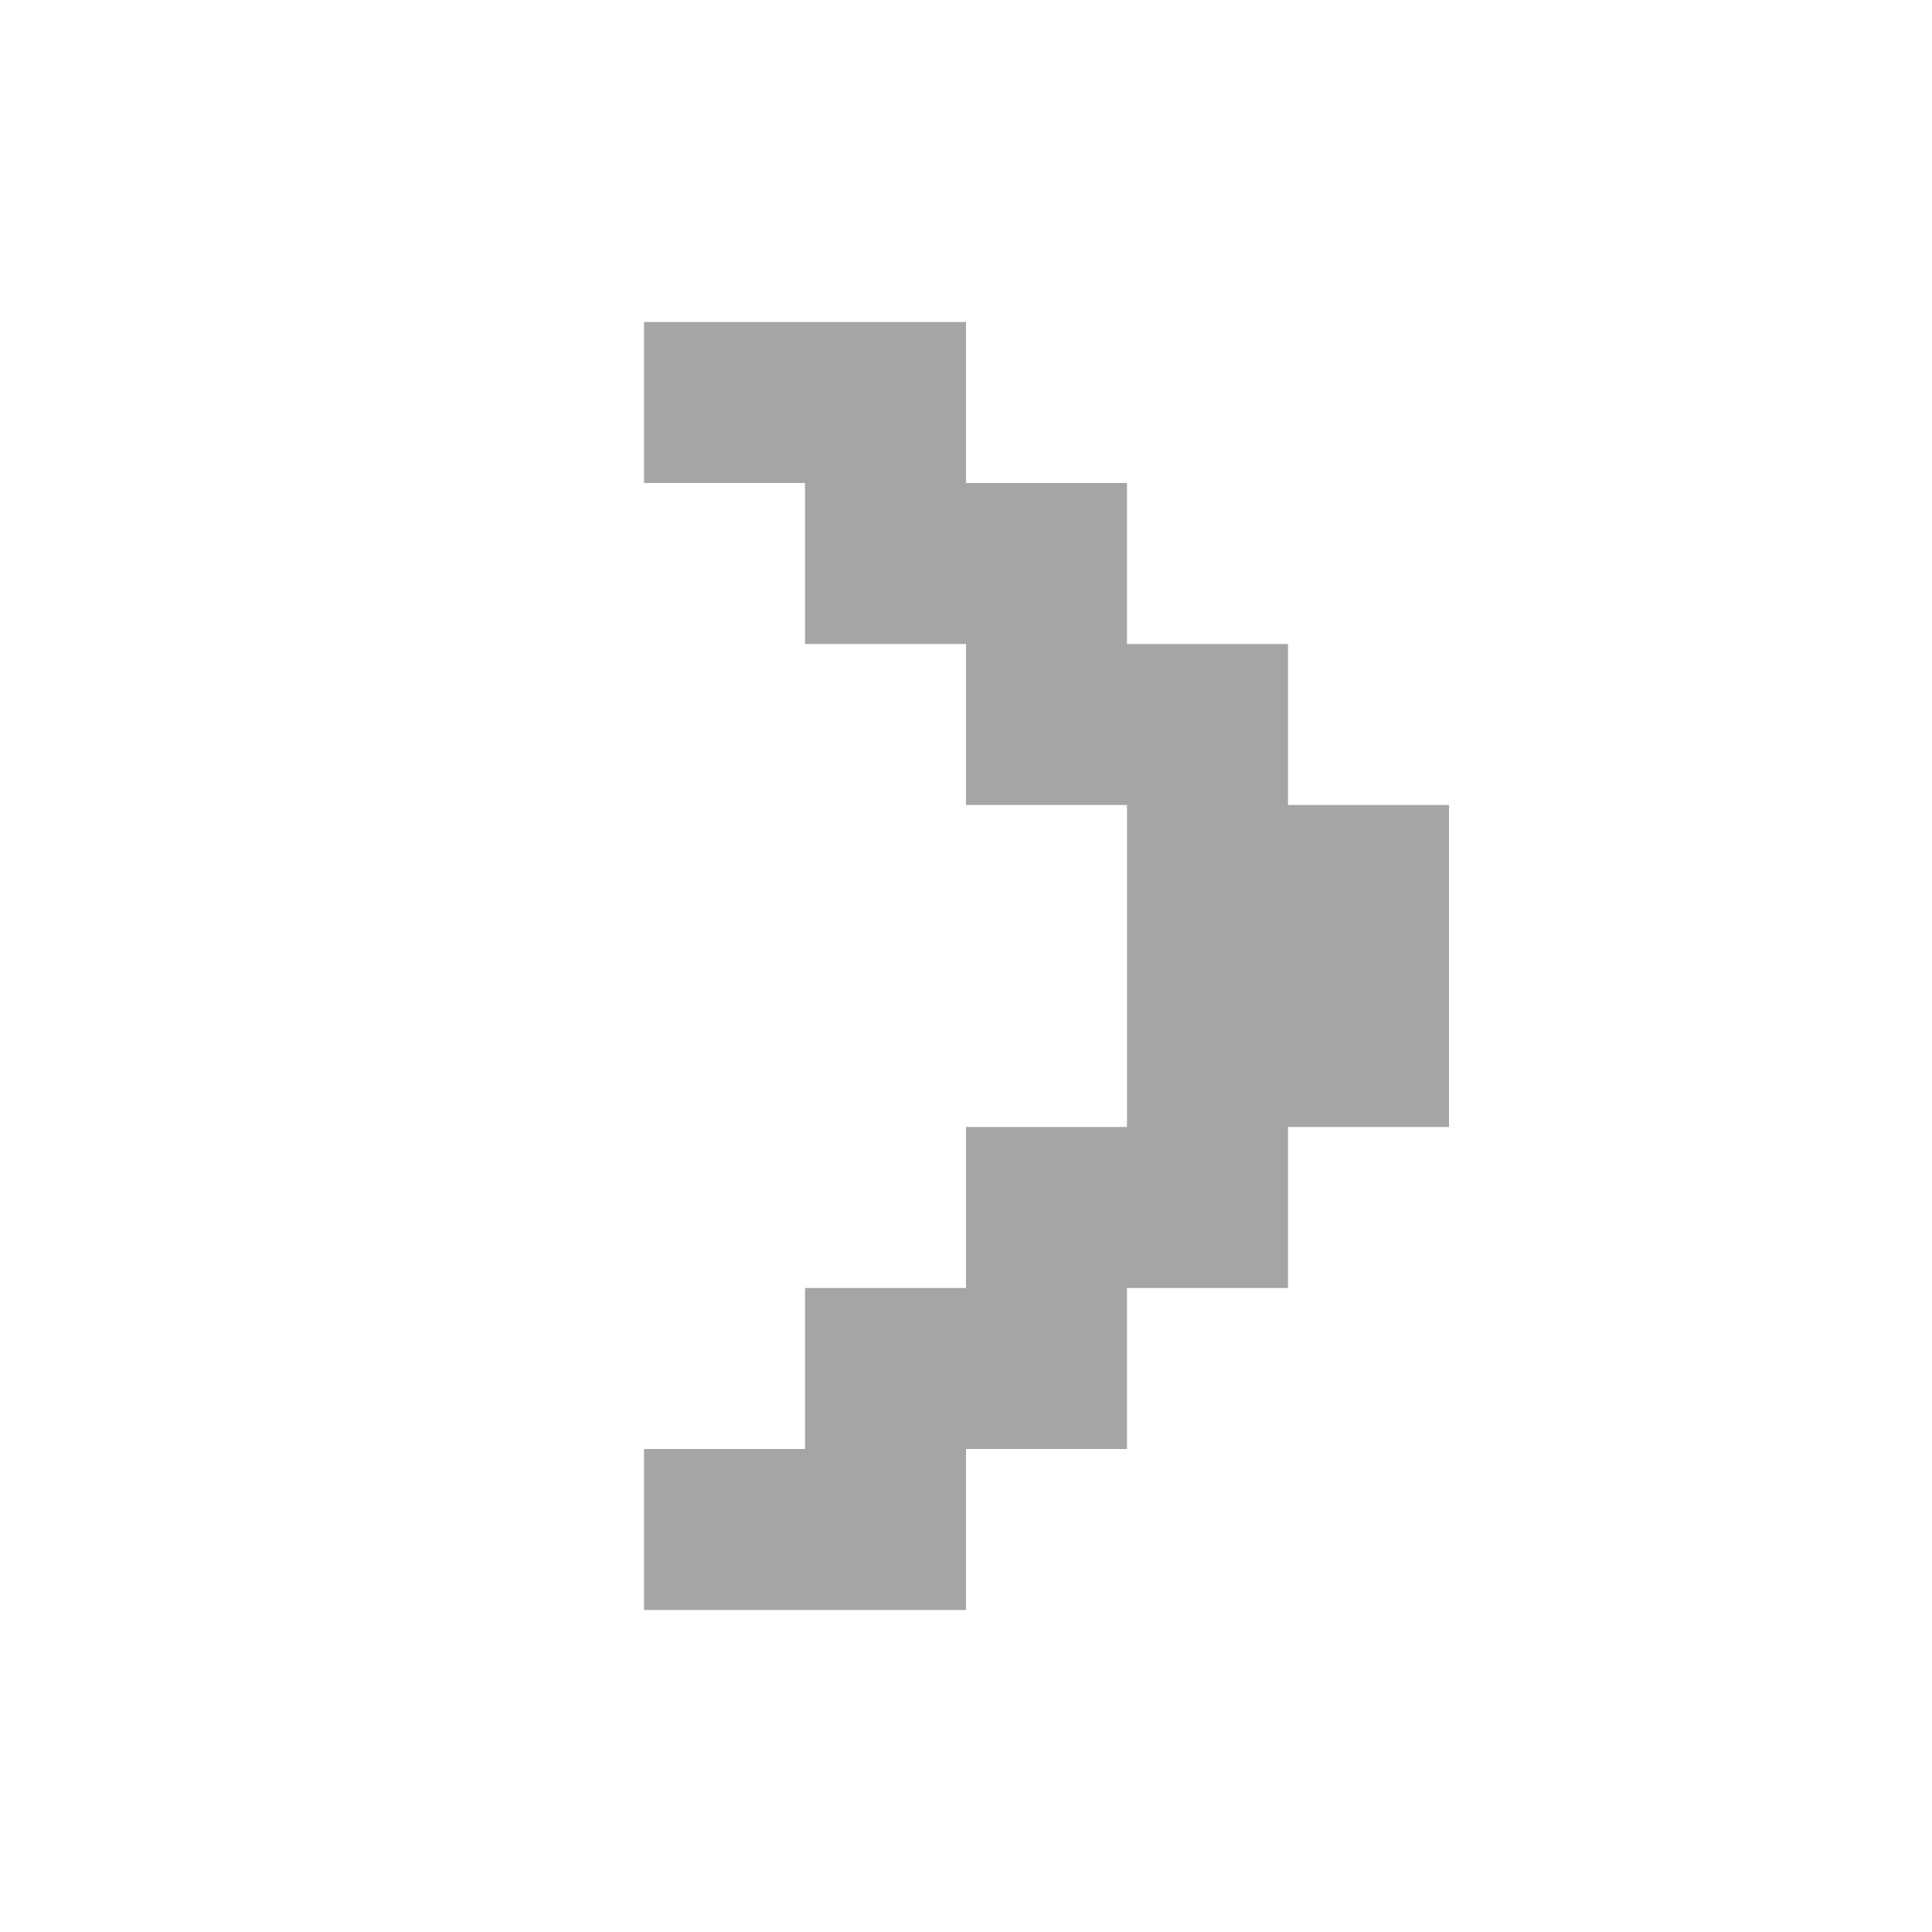
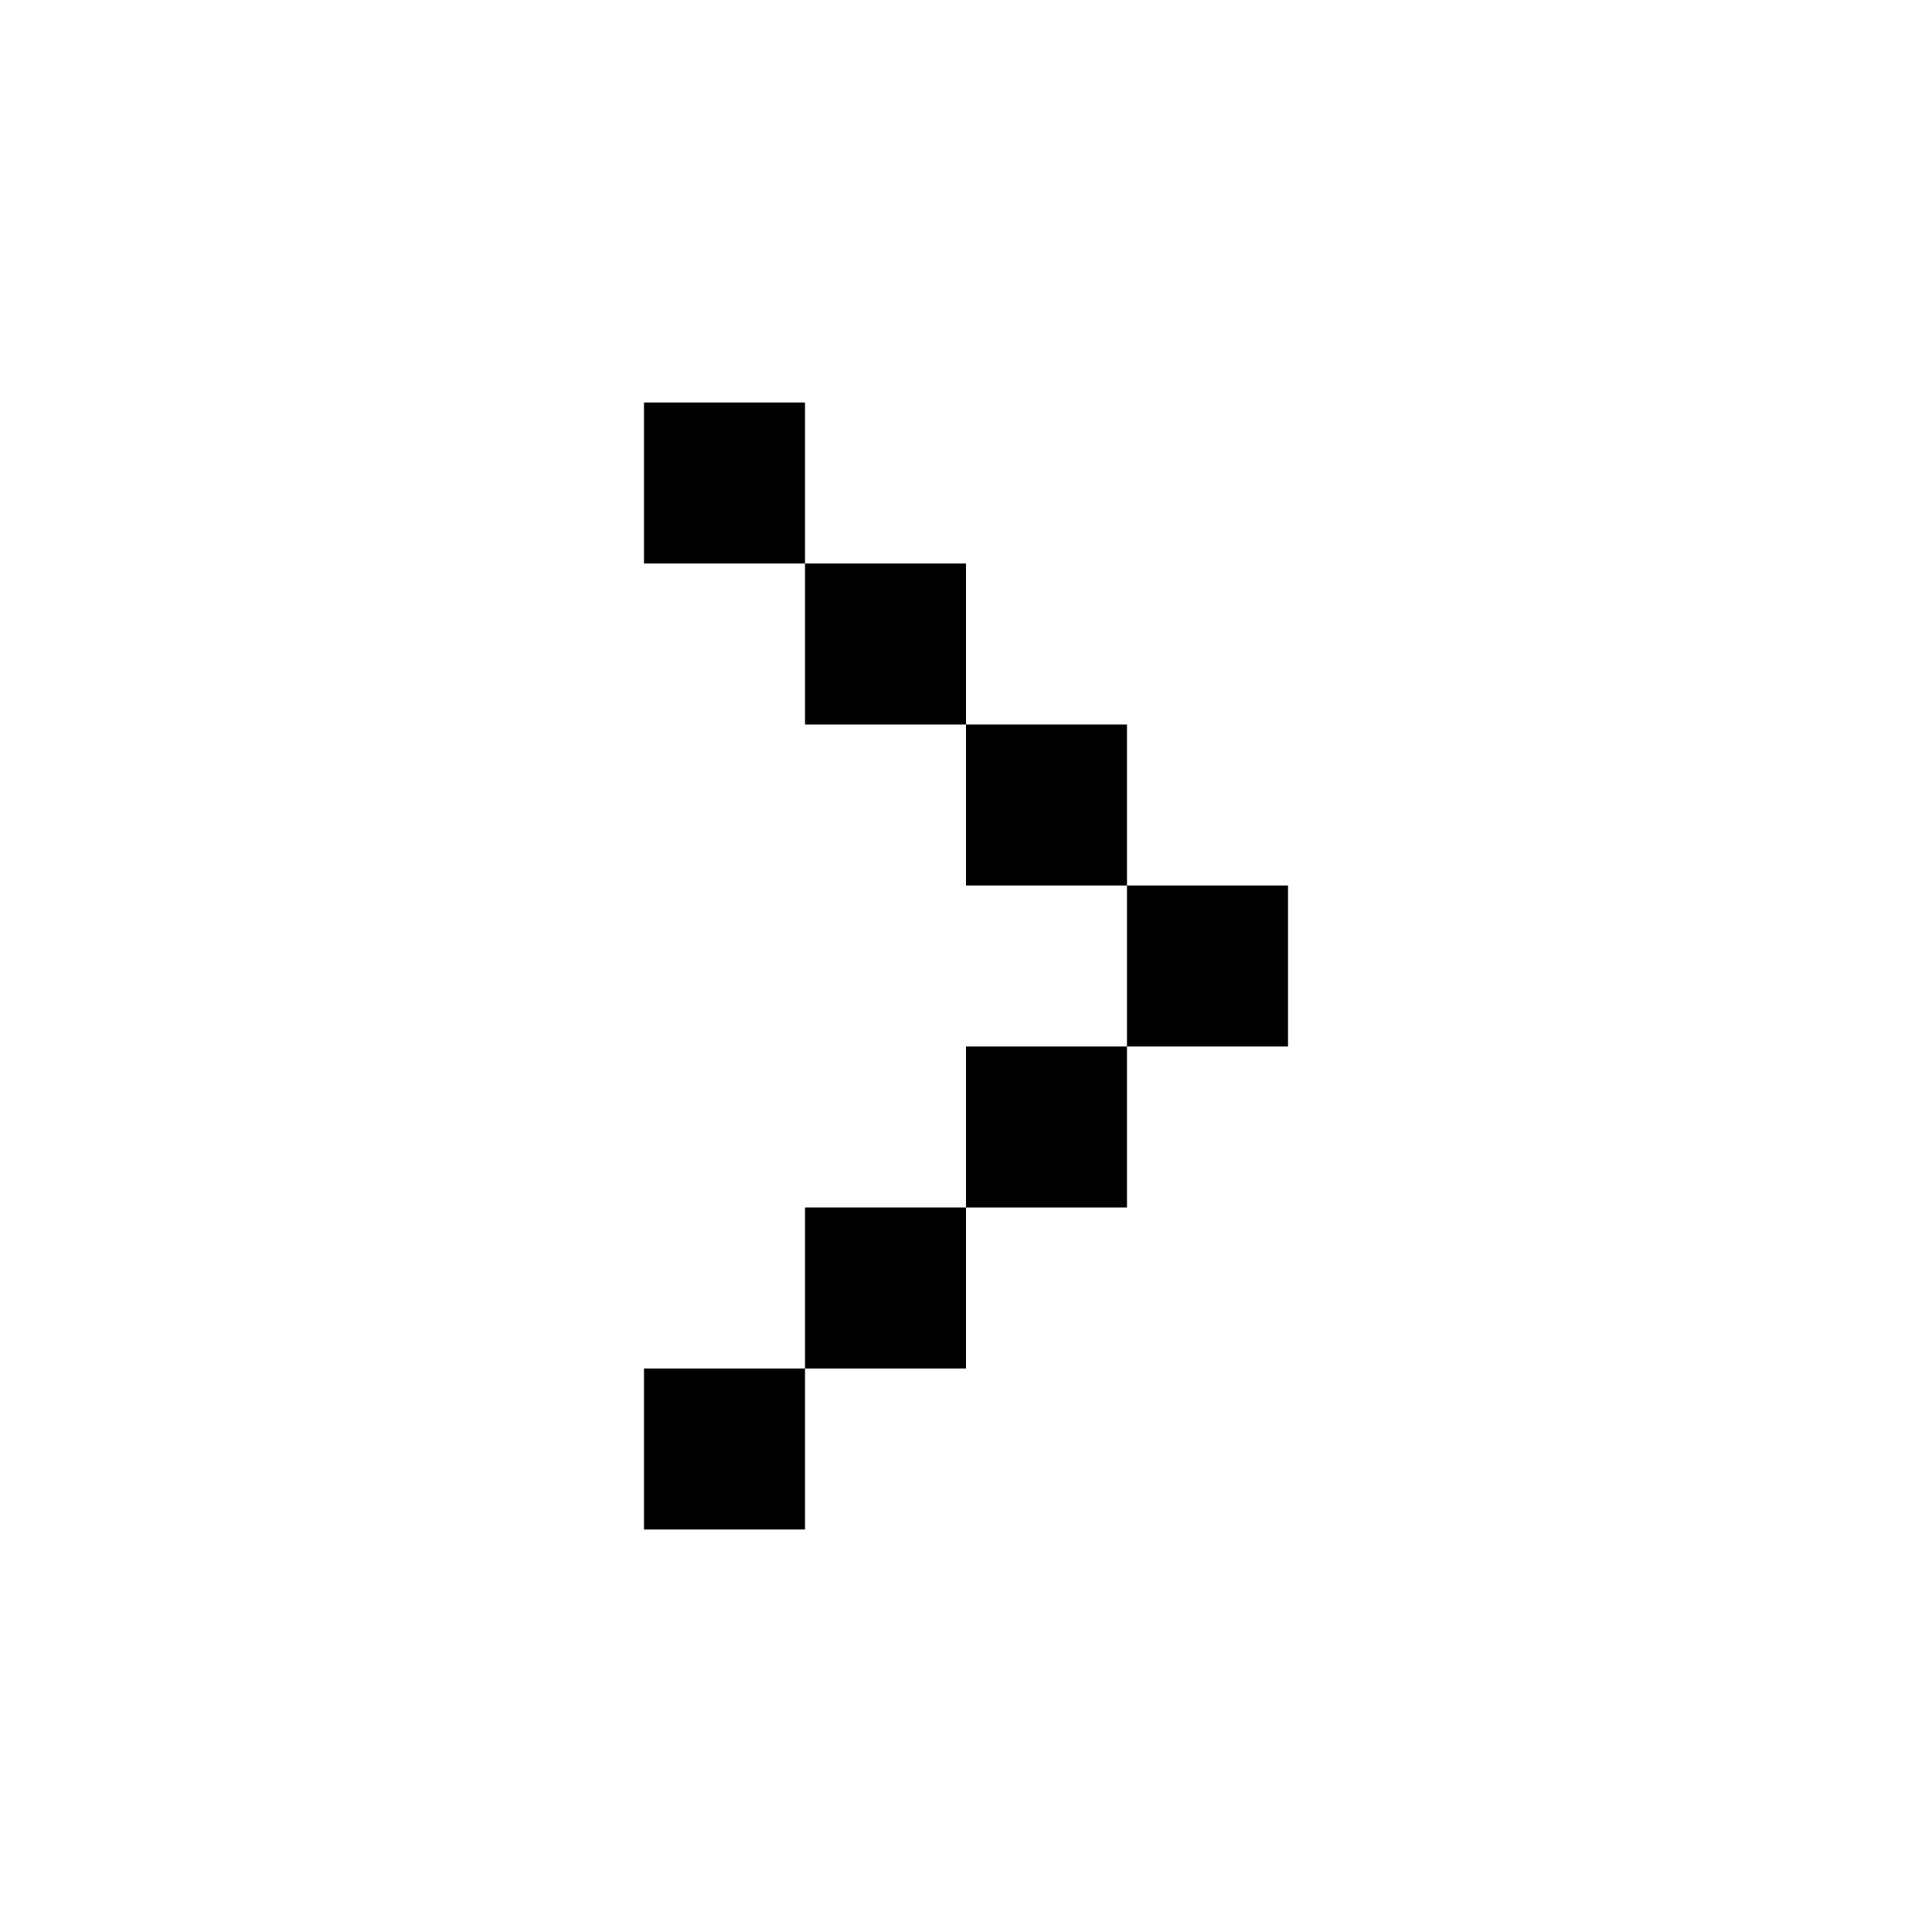
- <svg xmlns="http://www.w3.org/2000/svg" width="16" height="16" viewBox="0 0 12 12" fill="none">
-   <path d="M4 2H5V3H4ZM5 2H6V3H5ZM5 3H6V4H5ZM6 3H7V4H6ZM6 4H7V5H6ZM7 4H8V5H7ZM7 5H8V6H7ZM8 5H9V6H8ZM7 6H8V7H7ZM8 6H9V7H8ZM6 7H7V8H6ZM7 7H8V8H7ZM5 8H6V9H5ZM6 8H7V9H6ZM4 9H5V10H4ZM5 9H6V10H5Z" fill="#A5A5A5" />
+ <svg xmlns="http://www.w3.org/2000/svg" width="24" height="24" fill="currentColor" viewBox="0 0 24 24">
+   <path d="M16 13v-2h-2v2h2Zm-2-2V9h-2v2h2Zm0 4v-2h-2v2h2Zm-2-6V7h-2v2h2Zm0 8v-2h-2v2h2ZM10 7V5H8v2h2Zm0 12v-2H8v2h2Z" />
</svg>
